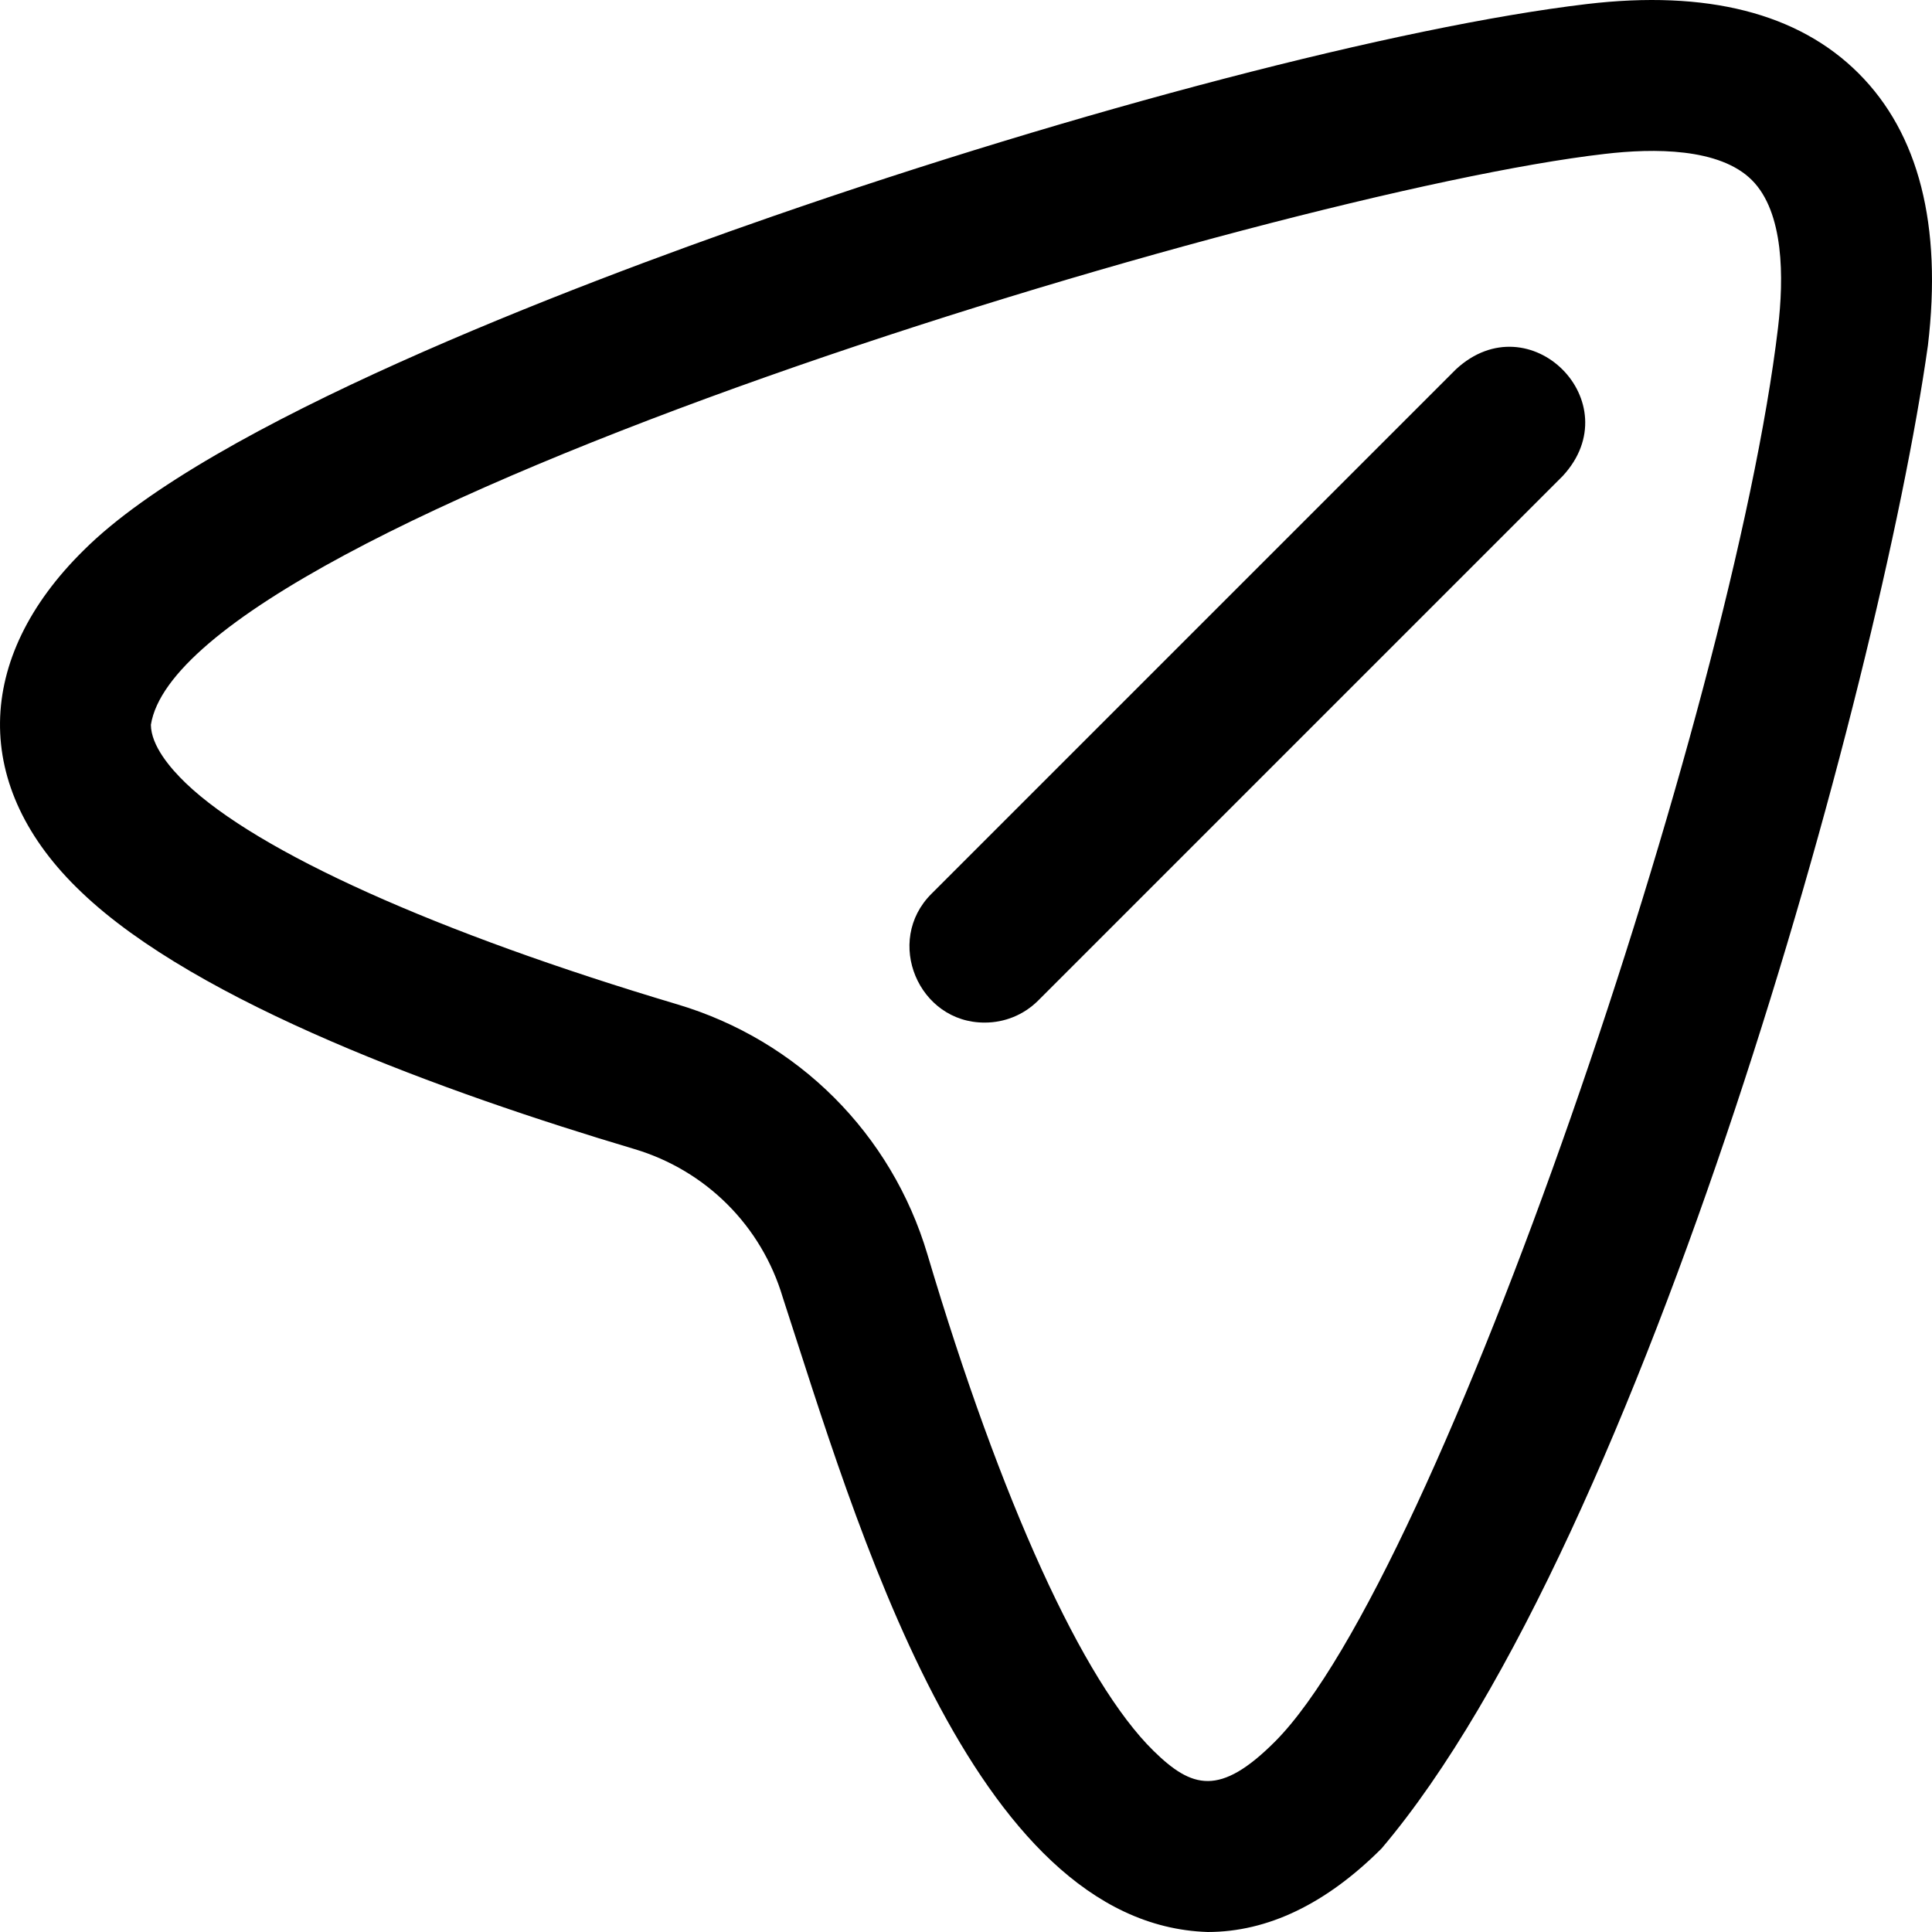
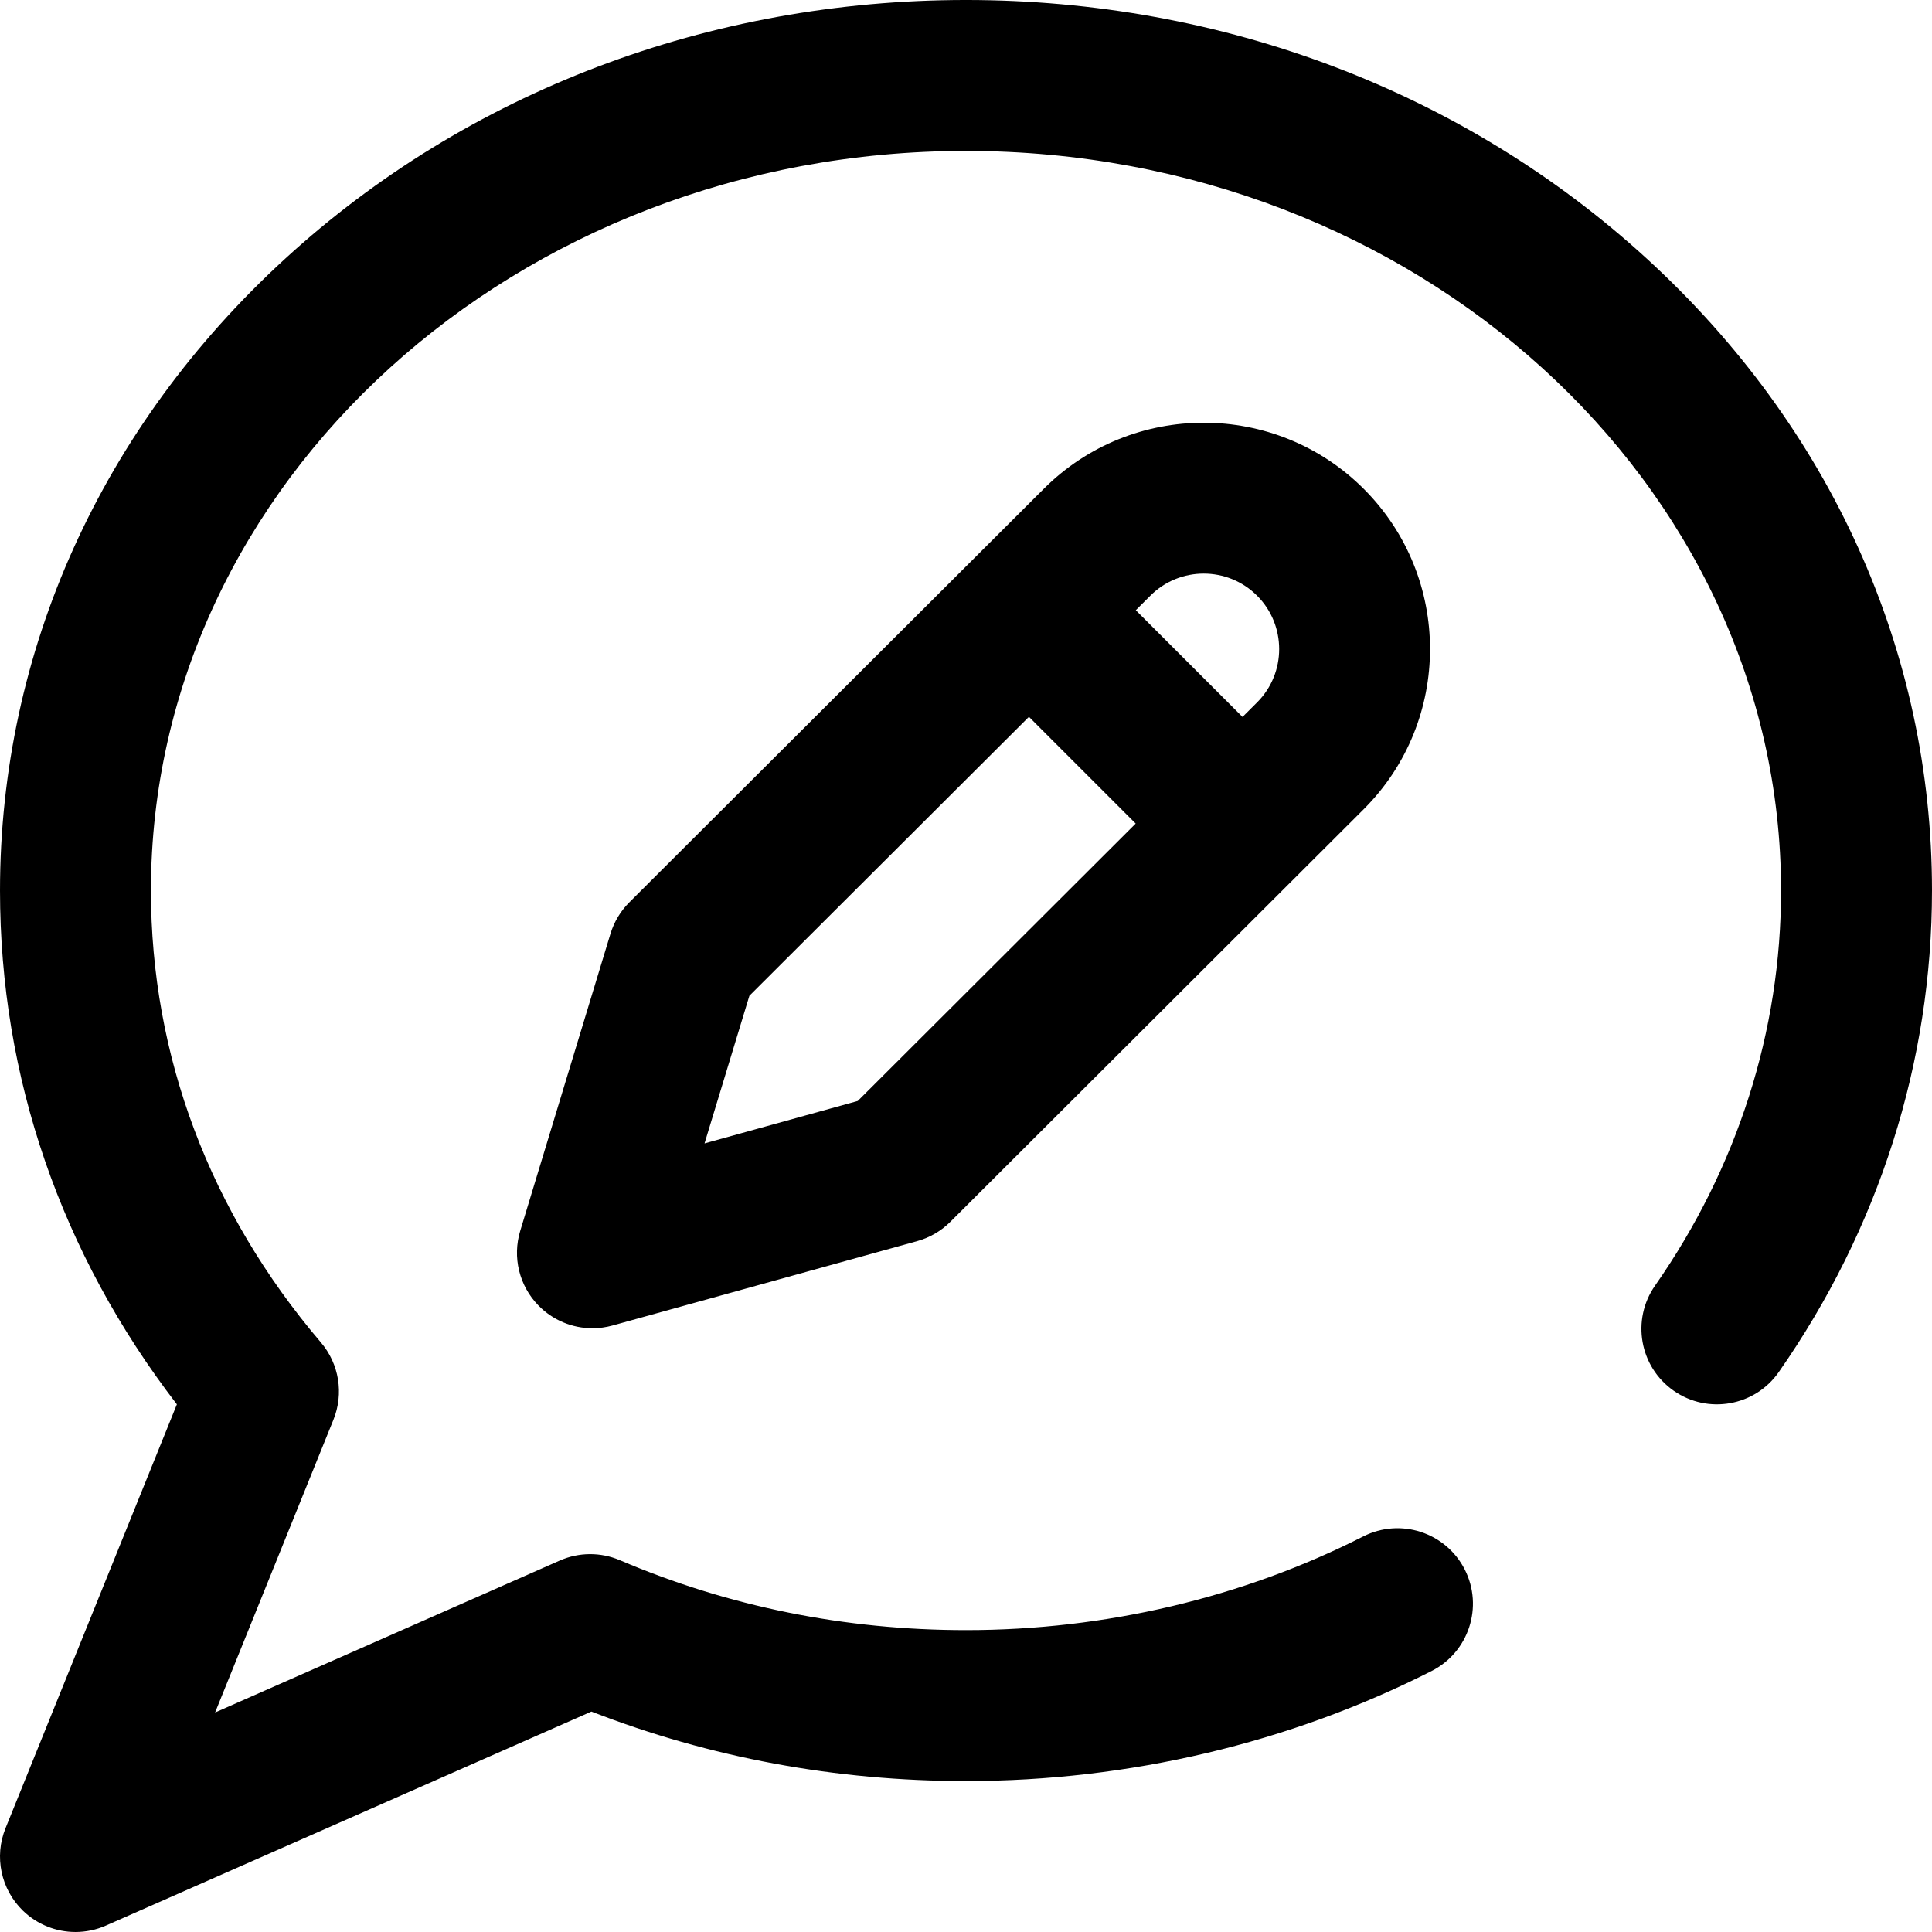
- <svg xmlns="http://www.w3.org/2000/svg" id="Layer_1" enable-background="new 0 0 511.99 511.99" height="512" viewBox="0 0 511.99 511.99" width="512">
-   <path d="m492.544 19.444c-15.968-15.968-40.216-22.147-72.076-18.366-49.588 5.886-134.385 28.009-216.03 56.361-53.713 18.652-148.822 54.943-182.301 88.422-28.925 28.502-29.901 62.717-.574 90.555 30.544 29.291 96.531 53.187 146.509 68.074 19.012 5.664 33.728 20.369 39.364 39.335 19.328 59.191 49.87 166.217 112.623 168.164 15.881 0 31.377-7.445 46.069-22.138 69.392-81.83 132.003-307.515 144.784-398.332 3.78-31.856-2.399-56.106-18.368-72.075zm-21.355 67.362c-12.063 101.628-89.823 331.239-133.346 374.762-14.57 14.568-21.973 12.391-32.142 2.427-18.672-18.295-40.513-66.248-59.924-131.564-9.5-31.964-34.28-56.74-66.287-66.275-63.726-18.983-111.198-40.346-130.243-58.61-4.193-4.021-9.203-9.968-9.26-15.471 8.555-54.117 297.454-141.173 385.195-151.276 13.109-1.555 30.53-1.616 39.077 6.93 8.547 8.547 8.487 25.967 6.93 39.077zm-210.19 184.184c-17.561.106-26.752-21.608-14.142-34.142l139-139c19.511-18.017 46.294 8.795 28.284 28.284l-139 139c-3.906 3.905-9.024 5.858-14.142 5.858z" />
+ <svg xmlns="http://www.w3.org/2000/svg" height="512pt" viewBox="0 0 512.001 512" width="512pt">
+   <path d="m512 236c0 45.449-14.039 89.578-40.602 127.613-6.324 9.059-18.789 11.273-27.848 4.949-9.059-6.324-11.273-18.793-4.949-27.848 21.852-31.289 33.398-67.5 33.398-104.715 0-108.074-96.898-196-216-196s-216 87.926-216 196c0 43.781 15.578 85.199 45.047 119.773 4.836 5.668 6.113 13.559 3.32 20.469l-31.363 77.59 91.344-40.27c5.062-2.23 10.824-2.266 15.914-.094 28.82 12.297 59.684 18.531 91.738 18.531 36.895 0 73.301-8.586 105.285-24.832 9.852-5 21.887-1.074 26.891 8.773 5 9.852 1.07 21.887-8.777 26.891-37.57 19.082-80.242 29.168-123.398 29.168-34.48 0-67.832-6.191-99.273-18.414l-128.656 56.715c-2.594 1.145-5.34 1.699-8.066 1.699-5.098 0-10.113-1.949-13.926-5.641-5.844-5.668-7.672-14.309-4.621-21.855l45.414-112.332c-30.707-39.918-46.871-86.746-46.871-136.172 0-63.375 26.855-122.855 75.621-167.488 48.27-44.18 112.332-68.512 180.379-68.512 68.051 0 132.109 24.332 180.383 68.512 48.762 44.633 75.617 104.113 75.617 167.488zm-150.574-106.426c23.395 23.395 23.395 61.457 0 84.852l-109.57 109.367c-2.441 2.438-5.469 4.199-8.793 5.117l-80.723 22.363c-1.762.488-3.559.727-5.34.727-5.316 0-10.5-2.121-14.316-6.035-5.094-5.219-6.938-12.801-4.82-19.777l23.914-78.727c.957-3.148 2.68-6.016 5.012-8.344l109.801-109.559c23.379-23.379 61.445-23.379 84.836.016zm-60.457 88.68-28.289-28.289-74.086 73.926-11.887 39.125 40.609-11.25zm32.172-60.395c-7.797-7.801-20.484-7.801-28.281 0l-3.863 3.852 28.285 28.285 3.875-3.867c7.785-7.785 7.785-20.473-.016-28.27zm0 0" />
</svg>
